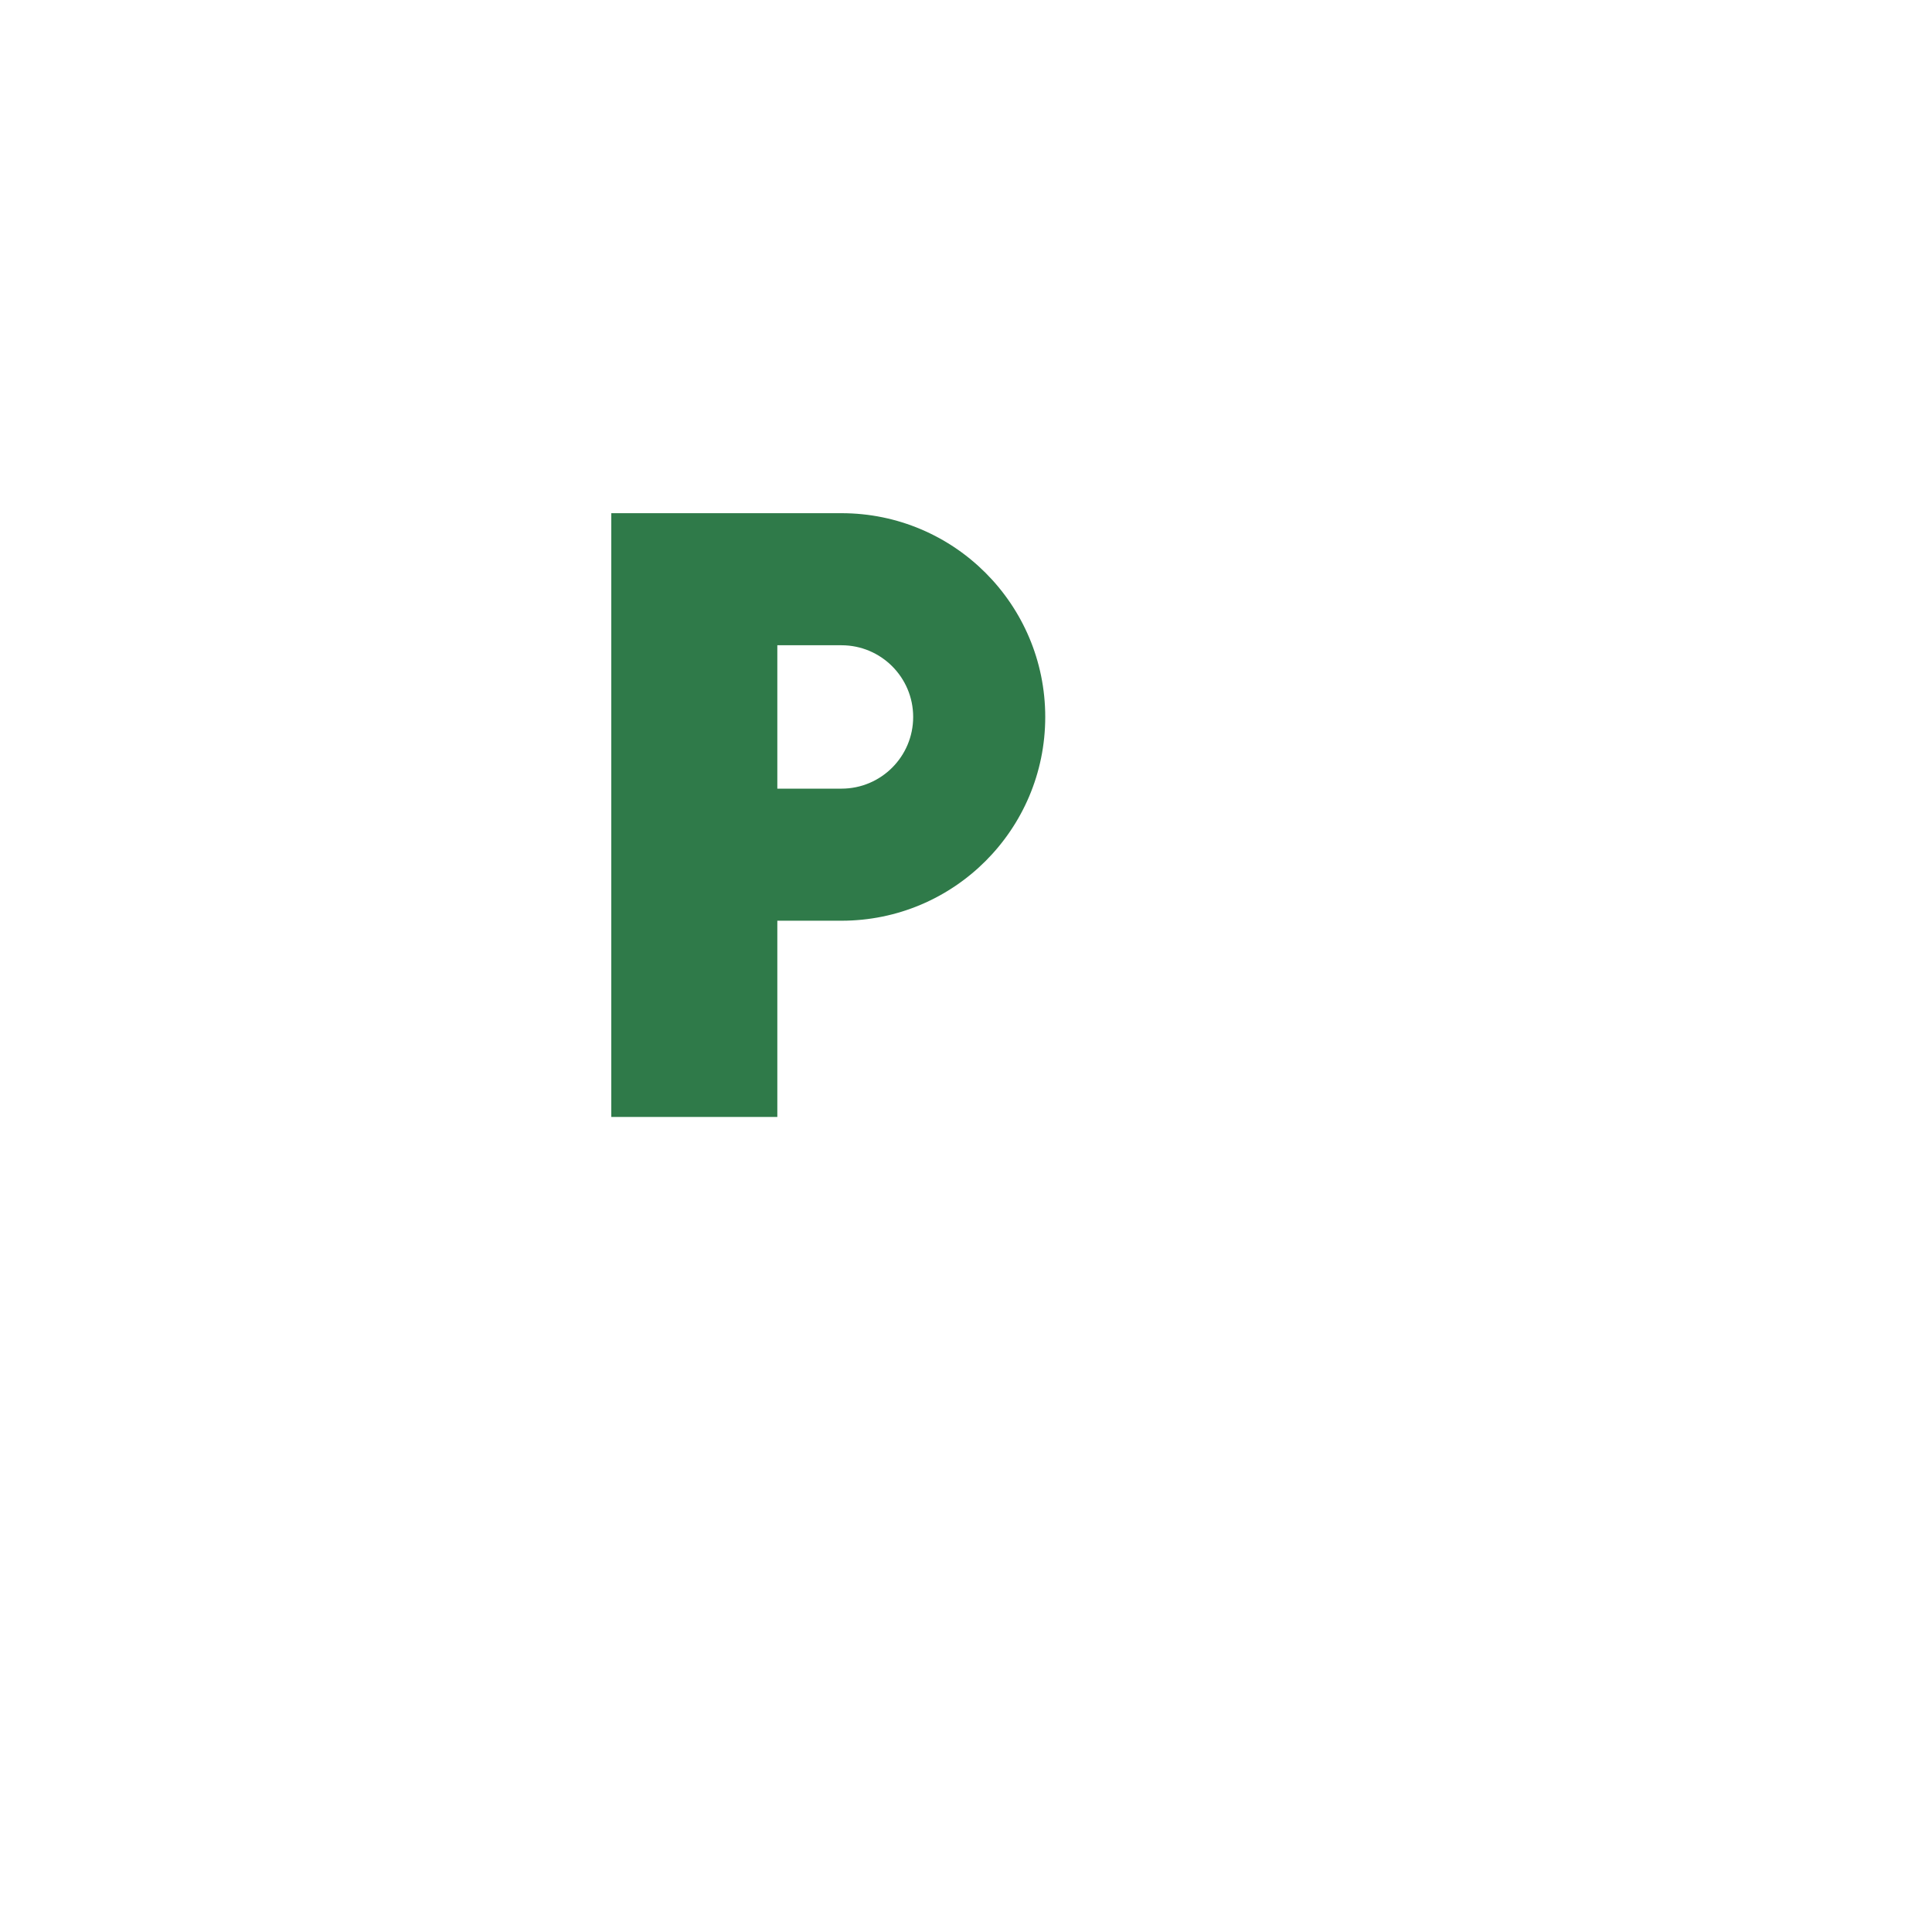
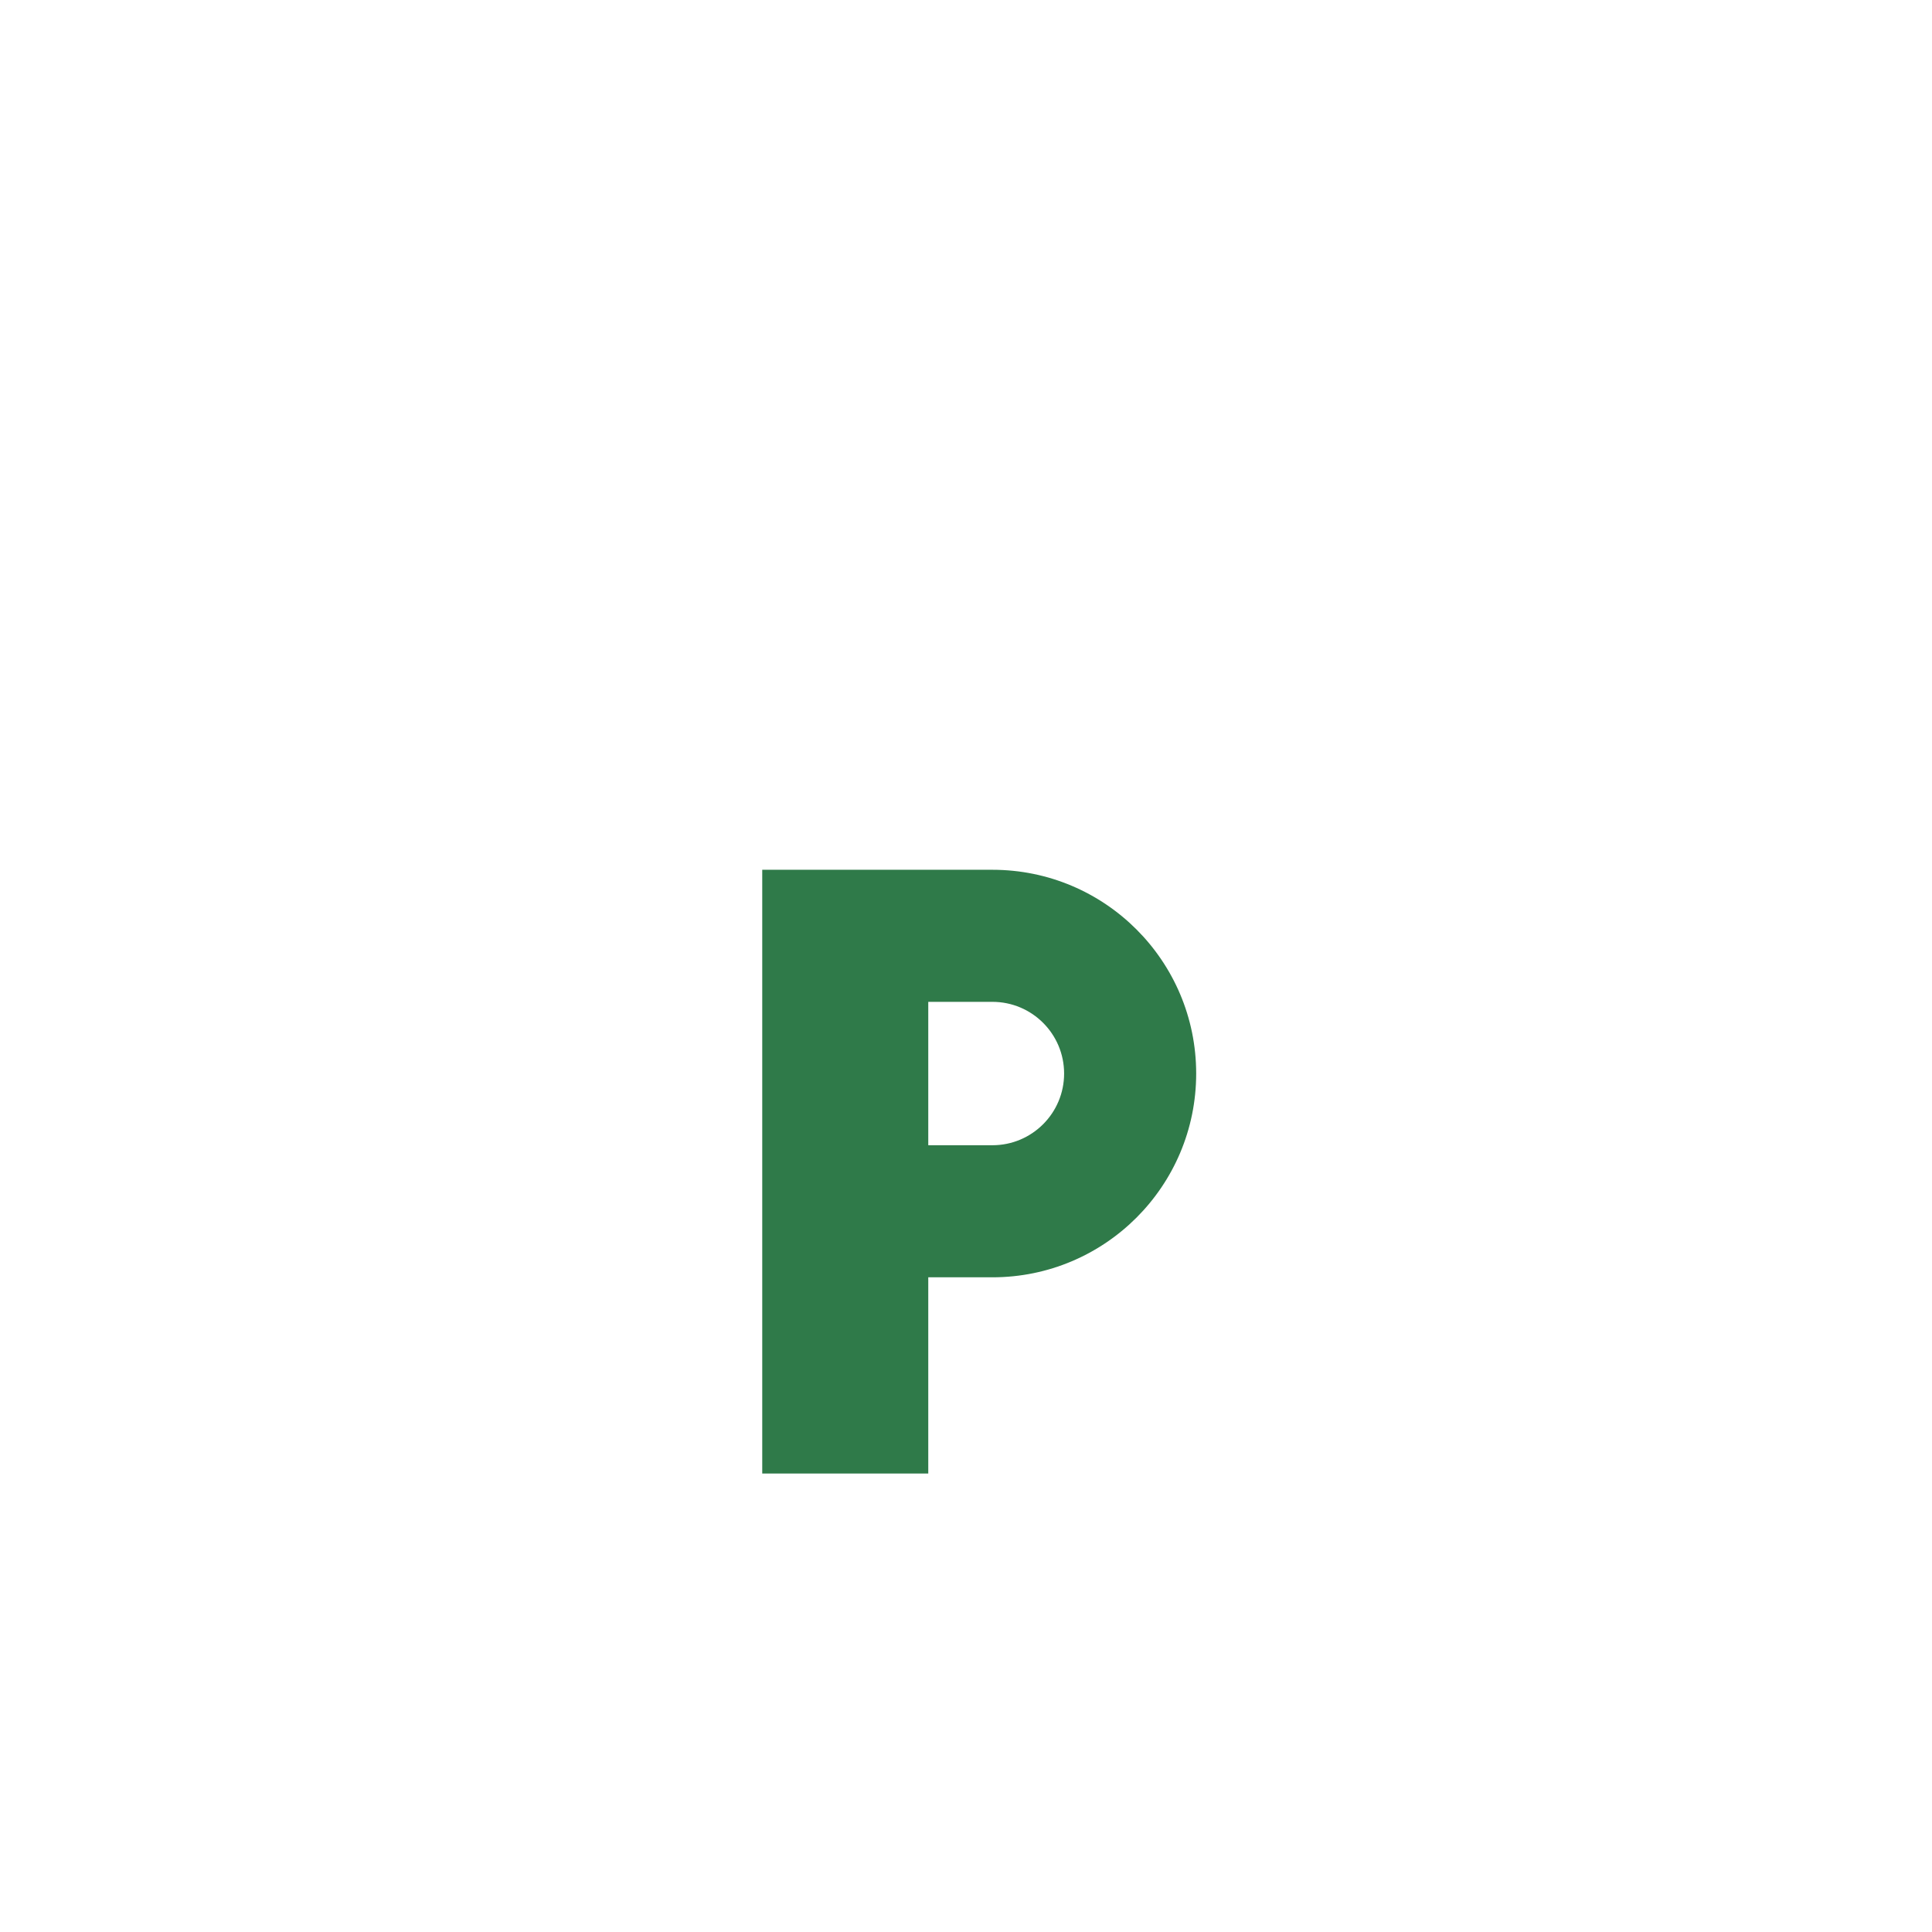
<svg xmlns="http://www.w3.org/2000/svg" width="1024" height="1024" viewBox="0 0 1024 1024">
-   <path d="M324.0,272.0 H446.0 A108.0,108.0 0 0 1 446.0,488.0 H412.0 V592.0 H324.0 Z M412.0,342.0 H446.0 A38.0,38.0 0 0 1 446.0,418.0 H412.0 Z" fill="#2F7A49" fill-rule="evenodd" />
+   <path d="M404.0,461.0 H526.0 A108.0,108.0 0 0 1 526.0,677.0 H492.0 V781.0 H404.0 Z M492.0,531.0 H526.0 A38.0,38.0 0 0 1 526.0,607.0 H492.0 Z" fill="#2F7A49" fill-rule="evenodd" />
</svg>
